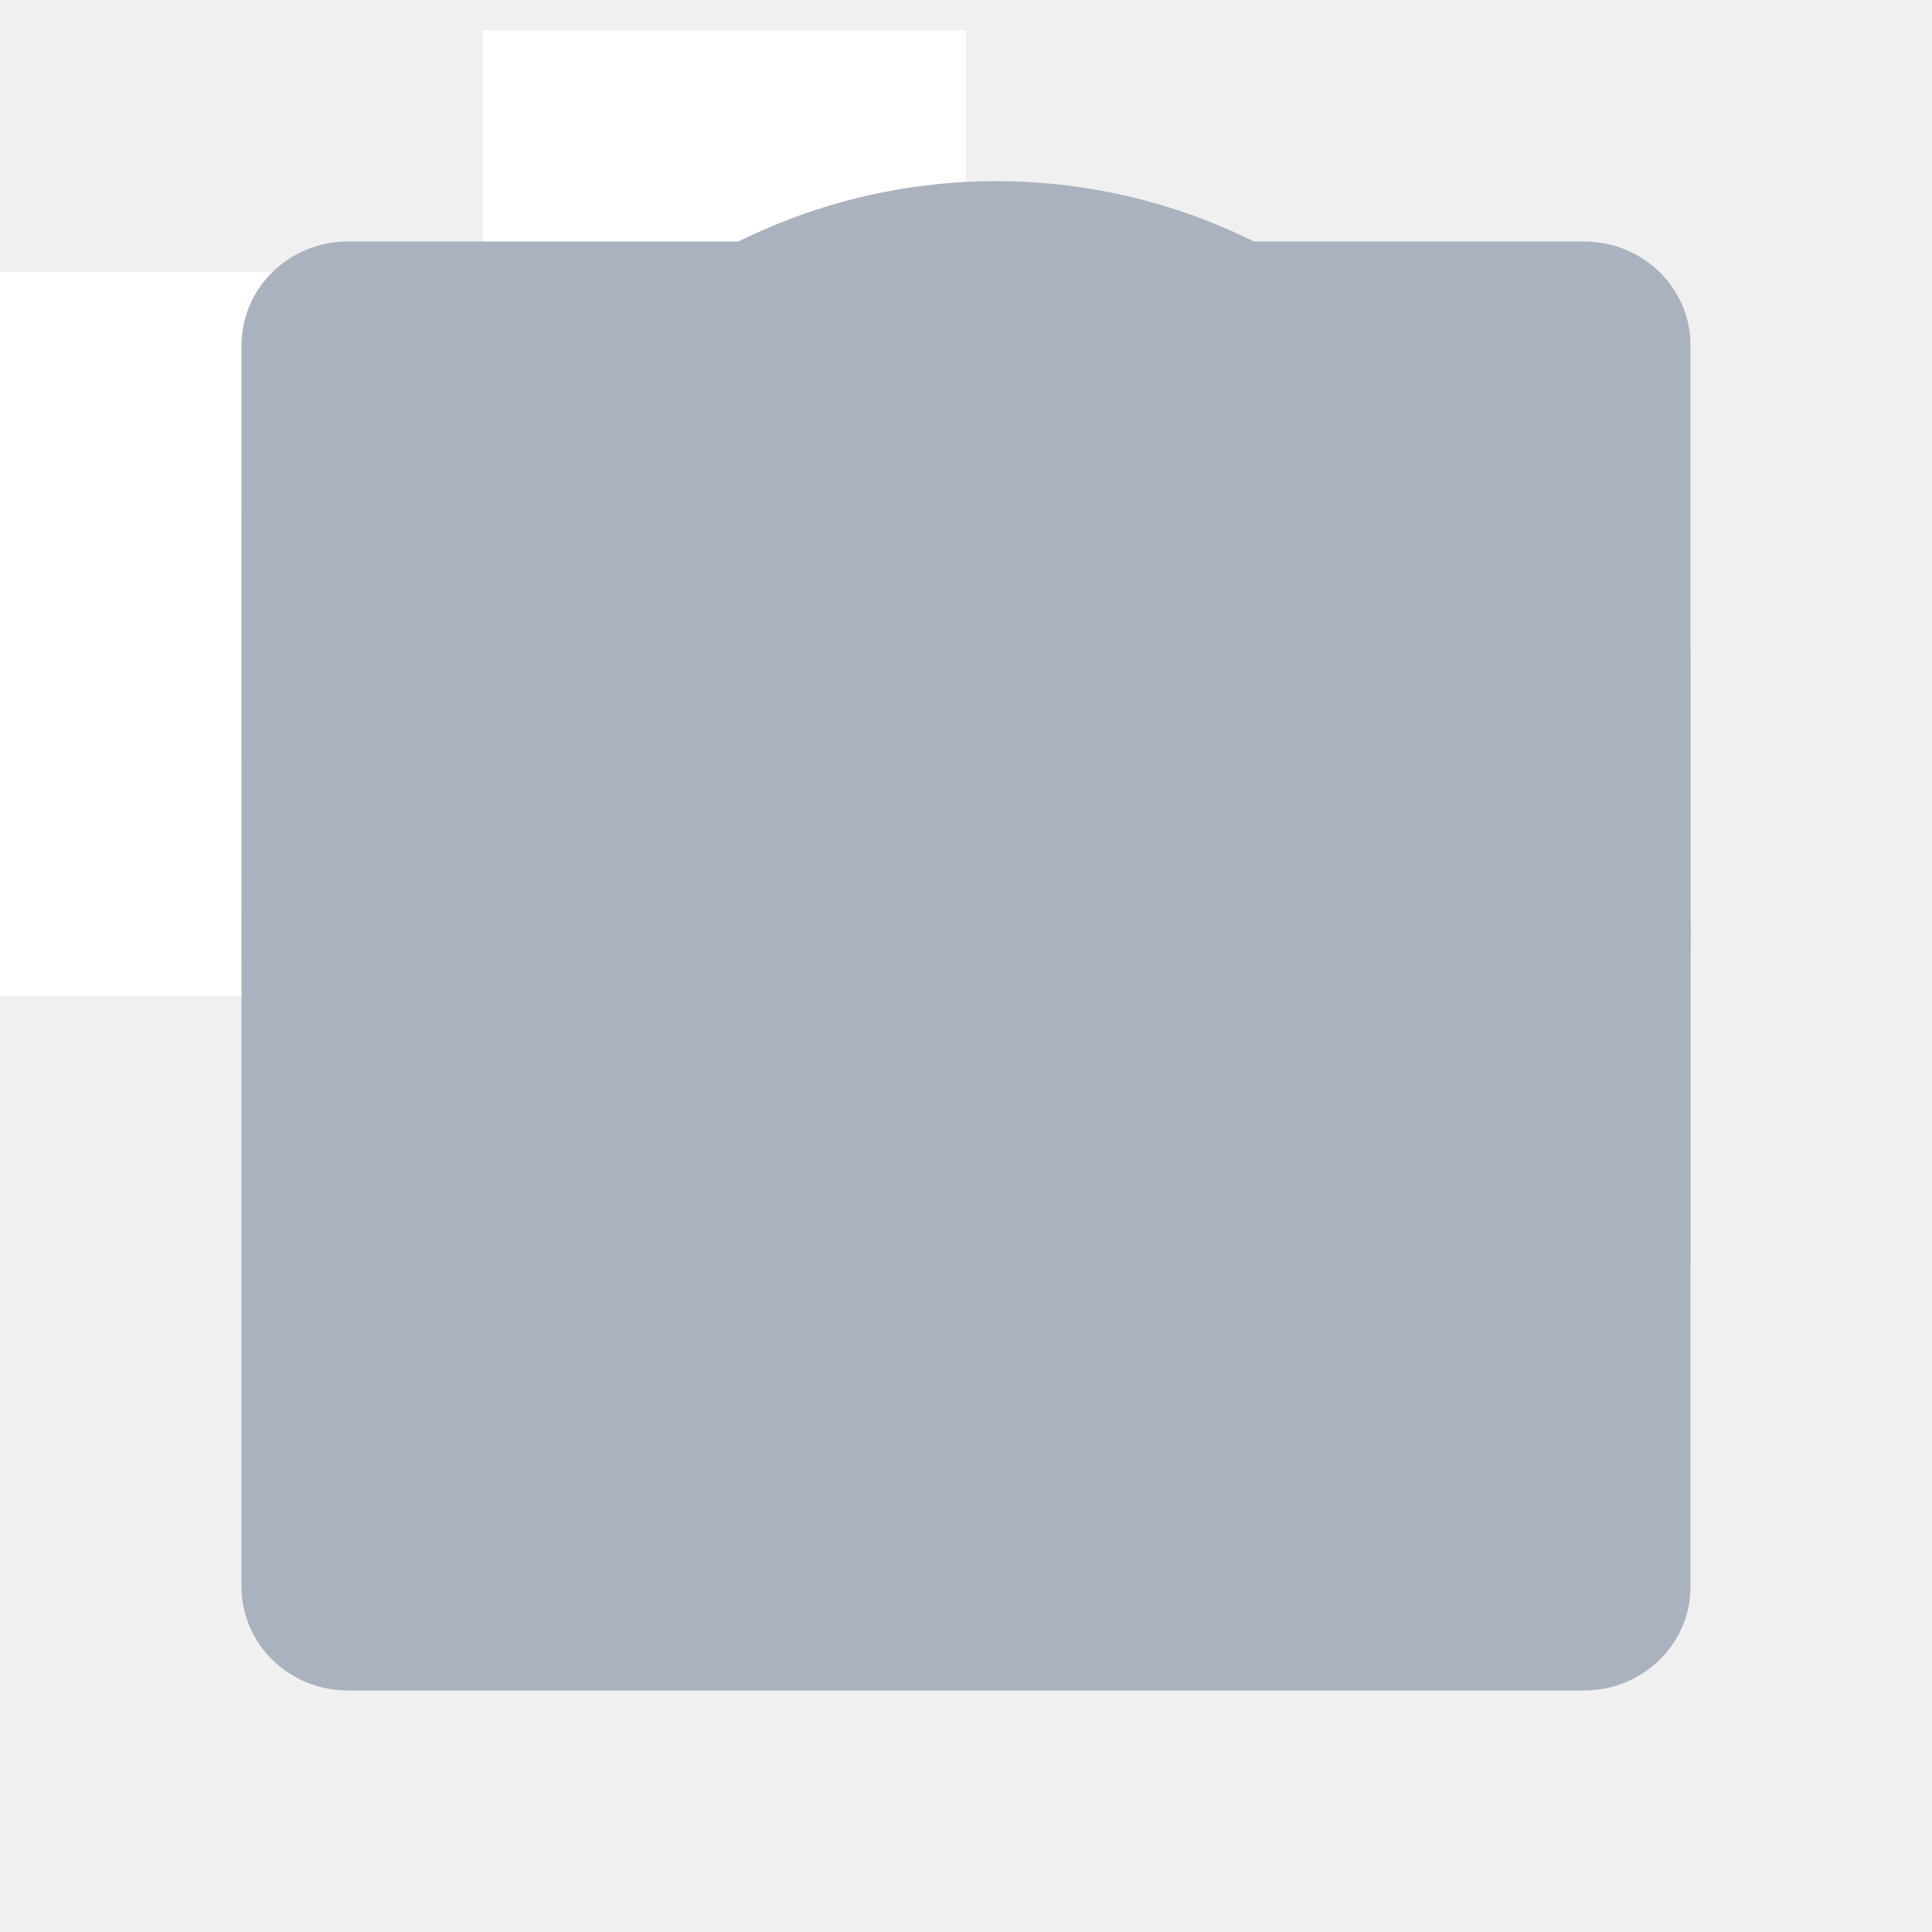
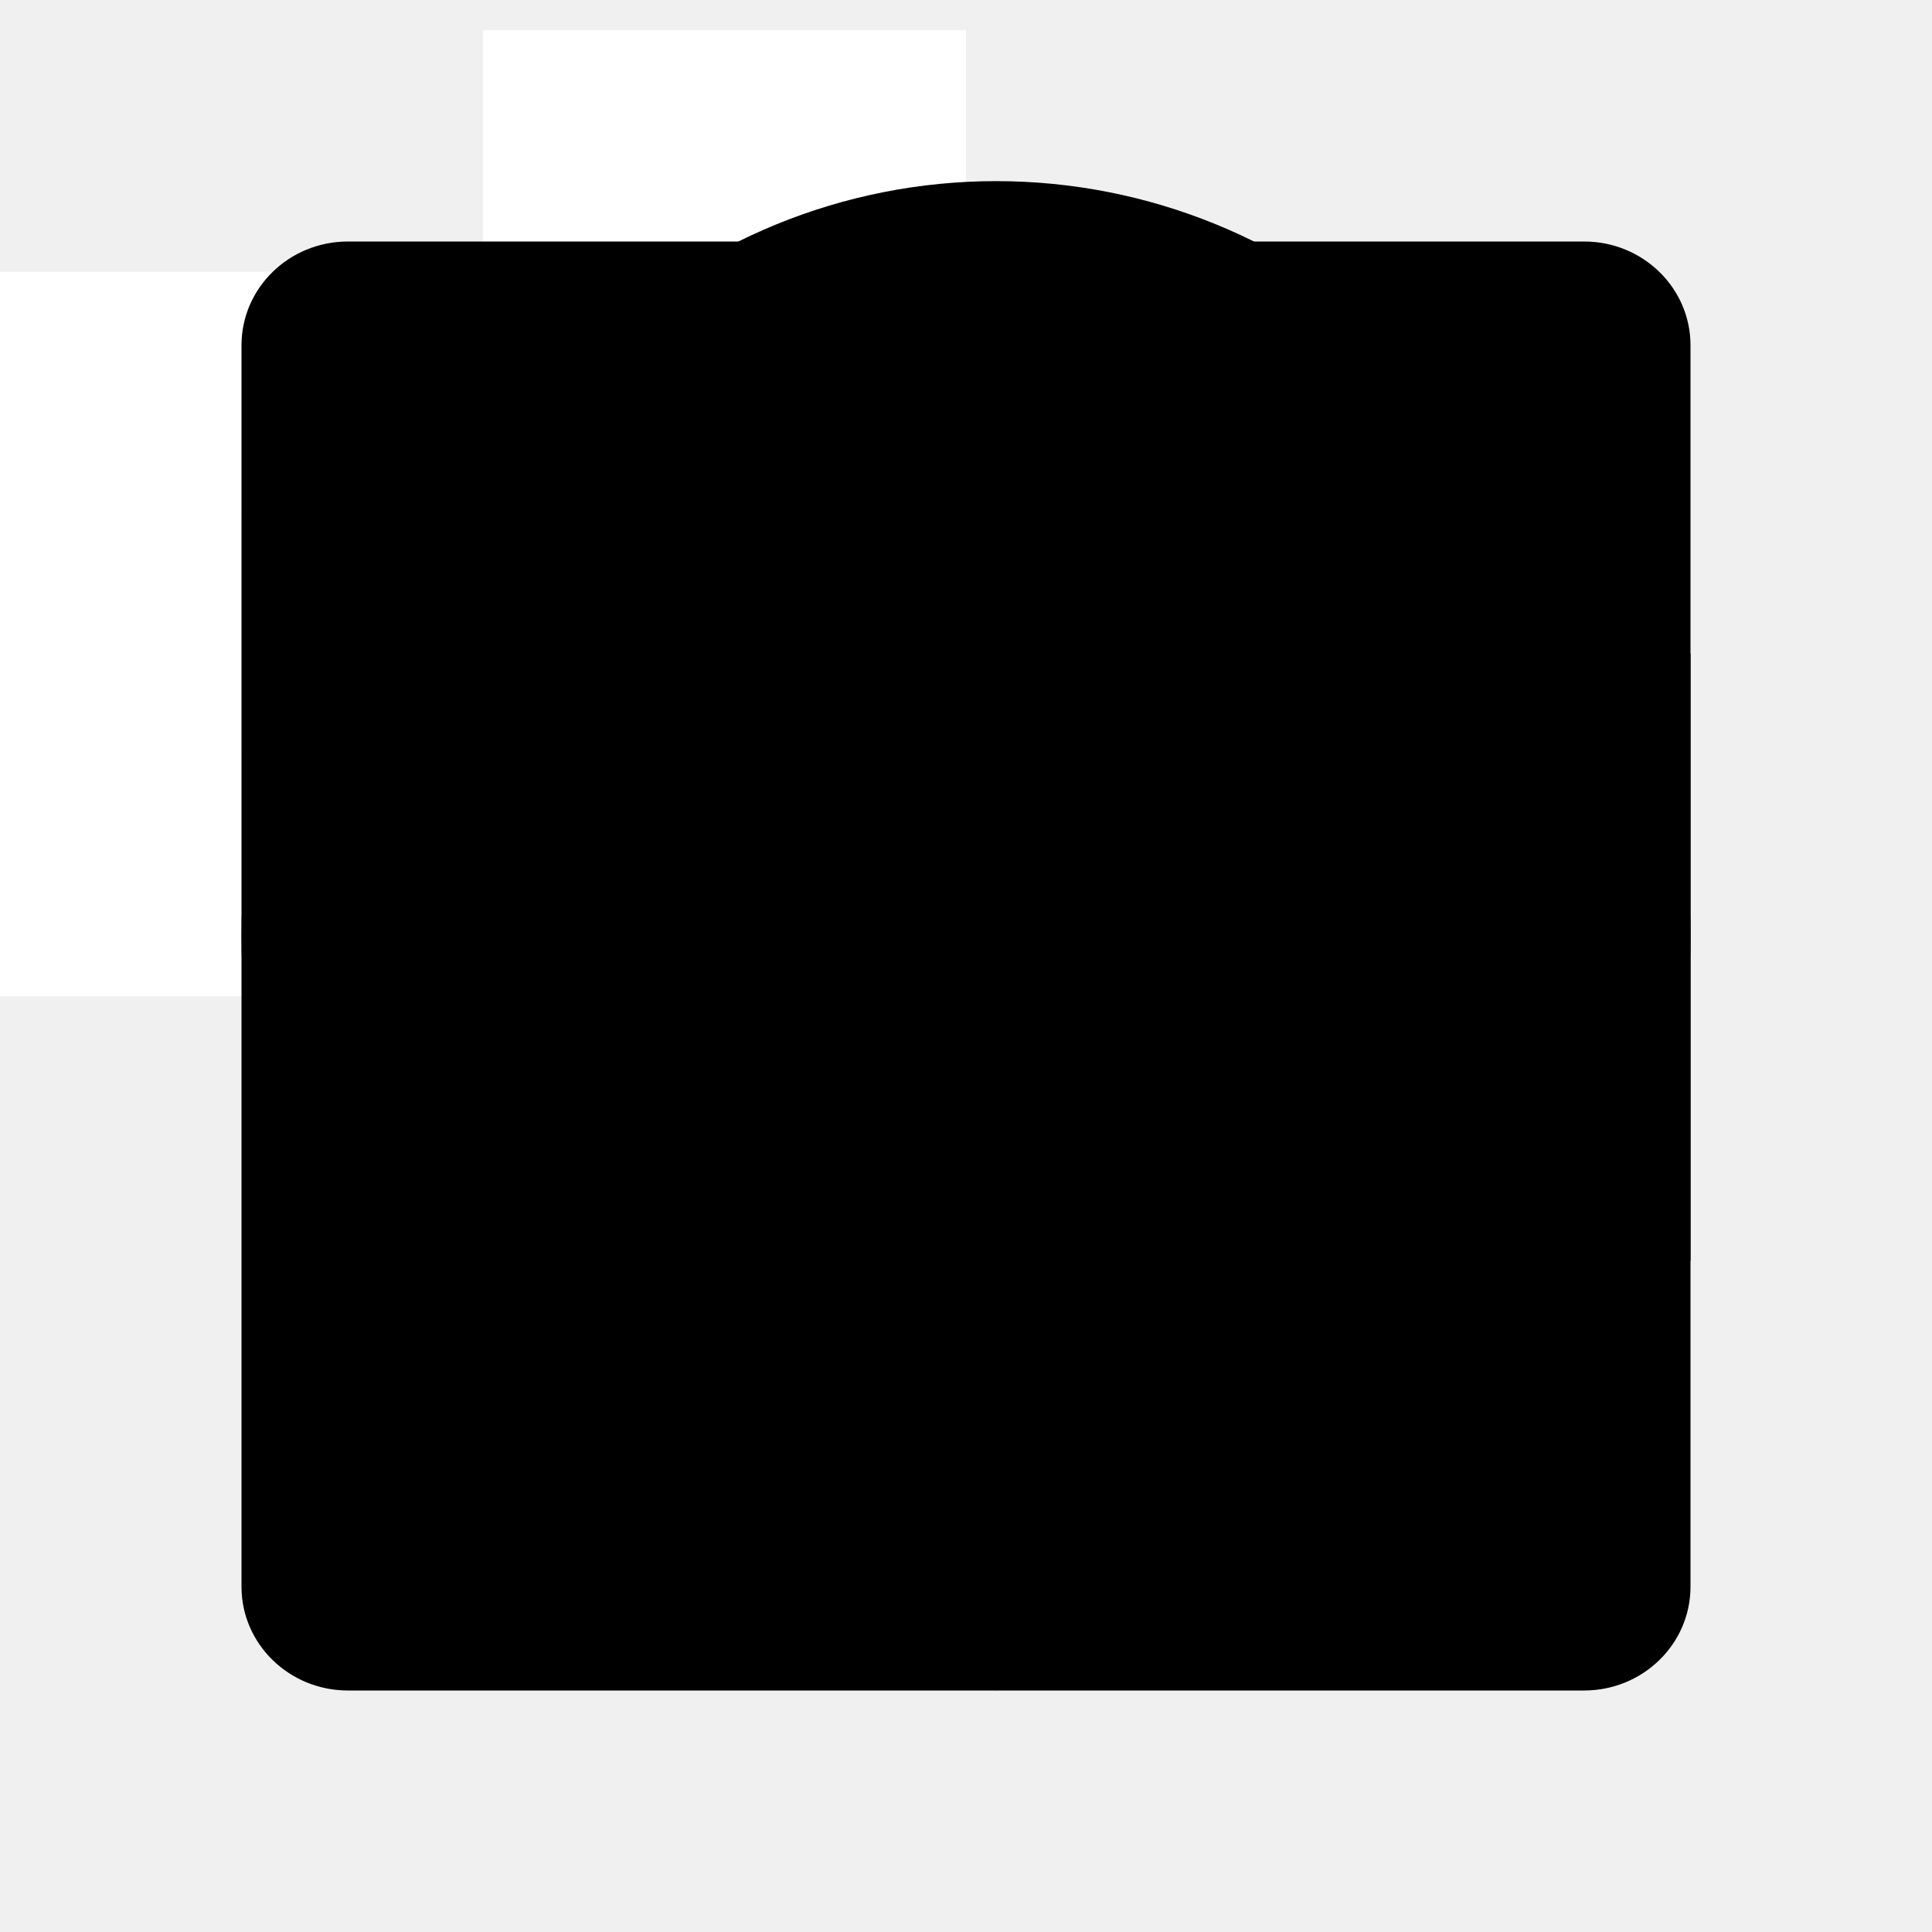
<svg xmlns="http://www.w3.org/2000/svg" width="32" height="32" viewBox="0 0 32 32" fill="none">
  <g id="logoHeader">
    <path id="Union" fill-rule="evenodd" clip-rule="evenodd" d="M12 0.5H8V4.5H4H0V8.5V12.5V16.5H4H8V12.5H12H16V8.5V4.5V0.5H12ZM4 12.5H8V8.5H12V4.5H8V8.5H4V12.5Z" fill="white" />
  </g>
  <g id="Calendar">
-     <path id="Vector" d="M10.375 6C10.541 6 10.7 6.066 10.817 6.183C10.934 6.3 11 6.459 11 6.625V7.25H21V6.625C21 6.459 21.066 6.3 21.183 6.183C21.3 6.066 21.459 6 21.625 6C21.791 6 21.95 6.066 22.067 6.183C22.184 6.3 22.25 6.459 22.25 6.625V7.25H23.5C24.163 7.25 24.799 7.513 25.268 7.982C25.737 8.451 26 9.087 26 9.75V23.5C26 24.163 25.737 24.799 25.268 25.268C24.799 25.737 24.163 26 23.5 26H8.5C7.837 26 7.201 25.737 6.732 25.268C6.263 24.799 6 24.163 6 23.5V12.25H26V11H6V9.75C6 9.087 6.263 8.451 6.732 7.982C7.201 7.513 7.837 7.25 8.5 7.25H9.75V6.625C9.75 6.459 9.816 6.3 9.933 6.183C10.05 6.066 10.209 6 10.375 6V6Z" fill="#ABB2BF" />
+     <path id="Vector" d="M10.375 6C10.541 6 10.7 6.066 10.817 6.183C10.934 6.3 11 6.459 11 6.625V7.25H21V6.625C21 6.459 21.066 6.3 21.183 6.183C21.3 6.066 21.459 6 21.625 6C21.791 6 21.95 6.066 22.067 6.183C22.184 6.3 22.25 6.459 22.25 6.625V7.25H23.5C24.163 7.25 24.799 7.513 25.268 7.982C25.737 8.451 26 9.087 26 9.75V23.5C26 24.163 25.737 24.799 25.268 25.268C24.799 25.737 24.163 26 23.5 26H8.5C7.837 26 7.201 25.737 6.732 25.268C6.263 24.799 6 24.163 6 23.5V12.25H26V11H6V9.75C6 9.087 6.263 8.451 6.732 7.982C7.201 7.513 7.837 7.25 8.5 7.25H9.75V6.625C9.75 6.459 9.816 6.3 9.933 6.183C10.05 6.066 10.209 6 10.375 6V6Z" fill="currentColor" />
  </g>
  <g id="Dribble">
-     <path id="Vector" fill-rule="evenodd" clip-rule="evenodd" d="M16.5 4C10.152 4 5 9.152 5 15.5C5 21.848 10.152 27 16.5 27C22.837 27 28 21.848 28 15.5C28 9.152 22.837 4 16.5 4ZM24.096 9.302C25.512 11.025 26.295 13.182 26.317 15.412C25.992 15.351 22.749 14.689 19.481 15.1C19.407 14.939 19.343 14.764 19.269 14.59C19.069 14.116 18.845 13.63 18.62 13.167C22.237 11.696 23.884 9.576 24.097 9.3L24.096 9.302ZM16.5 5.696C18.994 5.696 21.277 6.631 23.012 8.166C22.837 8.416 21.352 10.398 17.86 11.708C16.25 8.752 14.467 6.332 14.193 5.958C14.949 5.781 15.723 5.693 16.5 5.696ZM12.321 6.619C13.637 8.443 14.854 10.338 15.964 12.294C11.374 13.516 7.32 13.492 6.883 13.492C7.199 12.005 7.854 10.611 8.798 9.419C9.741 8.228 10.947 7.27 12.321 6.621V6.619ZM6.672 15.514V15.213C7.096 15.227 11.861 15.289 16.763 13.817C17.049 14.364 17.311 14.926 17.561 15.487L17.173 15.599C12.11 17.234 9.416 21.698 9.19 22.074C7.569 20.273 6.671 17.936 6.672 15.513V15.514ZM16.5 25.328C14.317 25.332 12.196 24.603 10.477 23.258C10.649 22.896 12.646 19.055 18.183 17.122C18.209 17.109 18.221 17.109 18.247 17.097C19.18 19.507 19.881 22 20.341 24.543C19.128 25.065 17.82 25.332 16.5 25.328ZM21.977 23.645C21.876 23.045 21.352 20.178 20.068 16.647C23.148 16.161 25.842 16.959 26.179 17.071C25.969 18.398 25.488 19.666 24.764 20.797C24.041 21.929 23.091 22.898 21.975 23.645H21.977Z" fill="#ABB2BF" />
+     <path id="Vector" fill-rule="evenodd" clip-rule="evenodd" d="M16.5 4C10.152 4 5 9.152 5 15.5C5 21.848 10.152 27 16.5 27C22.837 27 28 21.848 28 15.5C28 9.152 22.837 4 16.5 4ZM24.096 9.302C25.512 11.025 26.295 13.182 26.317 15.412C25.992 15.351 22.749 14.689 19.481 15.1C19.407 14.939 19.343 14.764 19.269 14.59C19.069 14.116 18.845 13.63 18.62 13.167C22.237 11.696 23.884 9.576 24.097 9.3L24.096 9.302ZM16.5 5.696C18.994 5.696 21.277 6.631 23.012 8.166C22.837 8.416 21.352 10.398 17.86 11.708C16.25 8.752 14.467 6.332 14.193 5.958C14.949 5.781 15.723 5.693 16.5 5.696ZM12.321 6.619C13.637 8.443 14.854 10.338 15.964 12.294C11.374 13.516 7.32 13.492 6.883 13.492C7.199 12.005 7.854 10.611 8.798 9.419C9.741 8.228 10.947 7.27 12.321 6.621V6.619ZM6.672 15.514V15.213C7.096 15.227 11.861 15.289 16.763 13.817C17.049 14.364 17.311 14.926 17.561 15.487L17.173 15.599C12.11 17.234 9.416 21.698 9.19 22.074C7.569 20.273 6.671 17.936 6.672 15.513V15.514ZM16.5 25.328C14.317 25.332 12.196 24.603 10.477 23.258C10.649 22.896 12.646 19.055 18.183 17.122C18.209 17.109 18.221 17.109 18.247 17.097C19.18 19.507 19.881 22 20.341 24.543C19.128 25.065 17.82 25.332 16.5 25.328ZM21.977 23.645C21.876 23.045 21.352 20.178 20.068 16.647C23.148 16.161 25.842 16.959 26.179 17.071C25.969 18.398 25.488 19.666 24.764 20.797C24.041 21.929 23.091 22.898 21.975 23.645H21.977Z" fill="currentColor" />
  </g>
  <g id="Github">
-     <path id="Vector" d="M15.5 6C9.699 6 5 10.588 5 16.253C5 20.79 8.006 24.622 12.179 25.98C12.704 26.07 12.901 25.762 12.901 25.493C12.901 25.25 12.888 24.442 12.888 23.584C10.25 24.058 9.568 22.956 9.357 22.379C9.239 22.084 8.727 21.174 8.281 20.931C7.914 20.739 7.389 20.264 8.268 20.252C9.095 20.239 9.686 20.995 9.883 21.302C10.828 22.853 12.337 22.418 12.941 22.148C13.033 21.482 13.308 21.033 13.61 20.777C11.274 20.521 8.832 19.636 8.832 15.715C8.832 14.6 9.239 13.677 9.909 12.959C9.804 12.703 9.436 11.652 10.014 10.242C10.014 10.242 10.893 9.973 12.901 11.293C13.741 11.062 14.634 10.947 15.526 10.947C16.419 10.947 17.311 11.062 18.151 11.293C20.159 9.96 21.039 10.242 21.039 10.242C21.616 11.652 21.249 12.703 21.144 12.959C21.813 13.677 22.22 14.587 22.22 15.715C22.22 19.649 19.766 20.521 17.429 20.777C17.81 21.098 18.138 21.713 18.138 22.674C18.138 24.045 18.125 25.147 18.125 25.493C18.125 25.762 18.322 26.083 18.847 25.98C20.931 25.294 22.743 23.985 24.026 22.24C25.309 20.495 26 18.401 26 16.253C26 10.588 21.301 6 15.5 6Z" fill="#ABB2BF" />
+     <path id="Vector" d="M15.5 6C9.699 6 5 10.588 5 16.253C5 20.79 8.006 24.622 12.179 25.98C12.704 26.07 12.901 25.762 12.901 25.493C12.901 25.25 12.888 24.442 12.888 23.584C10.25 24.058 9.568 22.956 9.357 22.379C9.239 22.084 8.727 21.174 8.281 20.931C7.914 20.739 7.389 20.264 8.268 20.252C9.095 20.239 9.686 20.995 9.883 21.302C10.828 22.853 12.337 22.418 12.941 22.148C13.033 21.482 13.308 21.033 13.61 20.777C11.274 20.521 8.832 19.636 8.832 15.715C8.832 14.6 9.239 13.677 9.909 12.959C9.804 12.703 9.436 11.652 10.014 10.242C10.014 10.242 10.893 9.973 12.901 11.293C13.741 11.062 14.634 10.947 15.526 10.947C16.419 10.947 17.311 11.062 18.151 11.293C20.159 9.96 21.039 10.242 21.039 10.242C21.616 11.652 21.249 12.703 21.144 12.959C21.813 13.677 22.22 14.587 22.22 15.715C22.22 19.649 19.766 20.521 17.429 20.777C17.81 21.098 18.138 21.713 18.138 22.674C18.138 24.045 18.125 25.147 18.125 25.493C18.125 25.762 18.322 26.083 18.847 25.98C20.931 25.294 22.743 23.985 24.026 22.24C25.309 20.495 26 18.401 26 16.253C26 10.588 21.301 6 15.5 6Z" fill="currentColor" />
  </g>
  <g id="Card">
-     <path id="Vector" d="M5 10.667C5 9.959 5.29 9.281 5.805 8.781C6.321 8.281 7.021 8 7.75 8H24.25C24.979 8 25.679 8.281 26.195 8.781C26.71 9.281 27 9.959 27 10.667V17.333H5V10.667ZM20.812 12C20.63 12 20.455 12.07 20.326 12.195C20.197 12.32 20.125 12.49 20.125 12.667V14C20.125 14.177 20.197 14.346 20.326 14.471C20.455 14.596 20.63 14.667 20.812 14.667H23.562C23.745 14.667 23.92 14.596 24.049 14.471C24.178 14.346 24.25 14.177 24.25 14V12.667C24.25 12.49 24.178 12.32 24.049 12.195C23.92 12.07 23.745 12 23.562 12H20.812ZM5 20V21.333C5 22.041 5.29 22.719 5.805 23.219C6.321 23.719 7.021 24 7.75 24H24.25C24.979 24 25.679 23.719 26.195 23.219C26.71 22.719 27 22.041 27 21.333V20H5Z" fill="#ABB2BF" />
+     <path id="Vector" d="M5 10.667C5 9.959 5.29 9.281 5.805 8.781C6.321 8.281 7.021 8 7.75 8H24.25C24.979 8 25.679 8.281 26.195 8.781C26.71 9.281 27 9.959 27 10.667V17.333H5V10.667ZM20.812 12C20.63 12 20.455 12.07 20.326 12.195C20.197 12.32 20.125 12.49 20.125 12.667V14C20.125 14.177 20.197 14.346 20.326 14.471C20.455 14.596 20.63 14.667 20.812 14.667H23.562C23.745 14.667 23.92 14.596 24.049 14.471C24.178 14.346 24.25 14.177 24.25 14V12.667C24.25 12.49 24.178 12.32 24.049 12.195C23.92 12.07 23.745 12 23.562 12H20.812ZM5 20V21.333C5 22.041 5.29 22.719 5.805 23.219C6.321 23.719 7.021 24 7.75 24H24.25C24.979 24 25.679 23.719 26.195 23.219C26.71 22.719 27 22.041 27 21.333V20H5Z" fill="currentColor" />
  </g>
  <g id="Email">
-     <path id="Vector" d="M5.072 9.203C5.217 8.577 5.573 8.018 6.082 7.618C6.592 7.218 7.224 7 7.875 7H25.125C25.776 7 26.408 7.218 26.918 7.618C27.427 8.018 27.783 8.577 27.928 9.203L16.5 16.087L5.072 9.203ZM5 10.821V20.885L13.342 15.844L5 10.821ZM14.719 16.676L5.275 22.381C5.508 22.866 5.876 23.275 6.337 23.562C6.797 23.849 7.33 24 7.875 24H25.125C25.669 24 26.203 23.848 26.663 23.561C27.123 23.274 27.491 22.864 27.724 22.379L18.28 16.674L16.5 17.747L14.719 16.674V16.676ZM19.658 15.846L28 20.885V10.821L19.658 15.844V15.846Z" fill="#ABB2BF" />
+     <path id="Vector" d="M5.072 9.203C5.217 8.577 5.573 8.018 6.082 7.618C6.592 7.218 7.224 7 7.875 7H25.125C25.776 7 26.408 7.218 26.918 7.618C27.427 8.018 27.783 8.577 27.928 9.203L16.5 16.087L5.072 9.203ZM5 10.821V20.885L13.342 15.844L5 10.821ZM14.719 16.676L5.275 22.381C5.508 22.866 5.876 23.275 6.337 23.562C6.797 23.849 7.33 24 7.875 24H25.125C25.669 24 26.203 23.848 26.663 23.561C27.123 23.274 27.491 22.864 27.724 22.379L18.28 16.674L16.5 17.747L14.719 16.674V16.676ZM19.658 15.846L28 20.885V10.821L19.658 15.844V15.846Z" fill="currentColor" />
  </g>
  <g id="Landmark">
-     <path id="Vector" d="M16.5 28C16.5 28 26 19.116 26 12.375C26 9.889 24.999 7.504 23.218 5.746C21.436 3.988 19.02 3 16.5 3C13.98 3 11.564 3.988 9.782 5.746C8.001 7.504 7 9.889 7 12.375C7 19.116 16.5 28 16.5 28ZM16.5 17.062C15.24 17.062 14.032 16.569 13.141 15.69C12.25 14.81 11.75 13.618 11.75 12.375C11.75 11.132 12.25 9.94 13.141 9.06C14.032 8.181 15.24 7.688 16.5 7.688C17.76 7.688 18.968 8.181 19.859 9.06C20.75 9.94 21.25 11.132 21.25 12.375C21.25 13.618 20.75 14.81 19.859 15.69C18.968 16.569 17.76 17.062 16.5 17.062Z" fill="#ABB2BF" />
+     <path id="Vector" d="M16.5 28C16.5 28 26 19.116 26 12.375C26 9.889 24.999 7.504 23.218 5.746C21.436 3.988 19.02 3 16.5 3C13.98 3 11.564 3.988 9.782 5.746C8.001 7.504 7 9.889 7 12.375C7 19.116 16.5 28 16.5 28ZM16.5 17.062C15.24 17.062 14.032 16.569 13.141 15.69C12.25 14.81 11.75 13.618 11.75 12.375C11.75 11.132 12.25 9.94 13.141 9.06C14.032 8.181 15.24 7.688 16.5 7.688C17.76 7.688 18.968 8.181 19.859 9.06C20.75 9.94 21.25 11.132 21.25 12.375C21.25 13.618 20.75 14.81 19.859 15.69C18.968 16.569 17.76 17.062 16.5 17.062Z" fill="currentColor" />
  </g>
  <g id="Linkedin">
-     <path id="Vector" d="M4 5.719C4 4.769 4.789 4 5.763 4H26.238C27.211 4 28 4.769 28 5.719V26.281C28 27.23 27.211 28 26.238 28H5.763C4.789 28 4 27.23 4 26.281V5.719ZM11.415 24.091V13.254H7.813V24.091H11.415ZM9.614 11.773C10.87 11.773 11.652 10.942 11.652 9.901C11.629 8.838 10.871 8.029 9.639 8.029C8.405 8.029 7.6 8.839 7.6 9.901C7.6 10.942 8.382 11.773 9.591 11.773H9.614ZM16.977 24.091V18.038C16.977 17.715 17 17.39 17.096 17.16C17.356 16.513 17.948 15.842 18.945 15.842C20.248 15.842 20.768 16.835 20.768 18.294V24.091H24.37V17.875C24.37 14.545 22.594 12.997 20.224 12.997C18.313 12.997 17.456 14.047 16.977 14.787V14.824H16.953C16.96 14.812 16.968 14.799 16.977 14.787V13.254H13.377C13.421 14.271 13.377 24.091 13.377 24.091H16.977Z" fill="#ABB2BF" />
+     <path id="Vector" d="M4 5.719C4 4.769 4.789 4 5.763 4H26.238C27.211 4 28 4.769 28 5.719V26.281C28 27.23 27.211 28 26.238 28H5.763C4.789 28 4 27.23 4 26.281V5.719ZM11.415 24.091V13.254H7.813V24.091H11.415ZM9.614 11.773C10.87 11.773 11.652 10.942 11.652 9.901C11.629 8.838 10.871 8.029 9.639 8.029C8.405 8.029 7.6 8.839 7.6 9.901C7.6 10.942 8.382 11.773 9.591 11.773H9.614ZM16.977 24.091V18.038C16.977 17.715 17 17.39 17.096 17.16C17.356 16.513 17.948 15.842 18.945 15.842C20.248 15.842 20.768 16.835 20.768 18.294V24.091H24.37V17.875C24.37 14.545 22.594 12.997 20.224 12.997C18.313 12.997 17.456 14.047 16.977 14.787V14.824H16.953C16.96 14.812 16.968 14.799 16.977 14.787V13.254H13.377C13.421 14.271 13.377 24.091 13.377 24.091H16.977Z" fill="currentColor" />
  </g>
  <g id="Play">
-     <path id="Vector" d="M23.192 17.394L10.466 24.778C9.386 25.404 8 24.646 8 23.384L8 8.616C8 7.356 9.384 6.596 10.466 7.224L23.192 14.608C23.438 14.748 23.642 14.951 23.784 15.196C23.926 15.44 24.001 15.718 24.001 16.001C24.001 16.284 23.926 16.562 23.784 16.806C23.642 17.051 23.438 17.254 23.192 17.394Z" fill="#ABB2BF" />
+     <path id="Vector" d="M23.192 17.394L10.466 24.778C9.386 25.404 8 24.646 8 23.384L8 8.616C8 7.356 9.384 6.596 10.466 7.224L23.192 14.608C23.438 14.748 23.642 14.951 23.784 15.196C23.926 15.44 24.001 15.718 24.001 16.001C24.001 16.284 23.926 16.562 23.784 16.806C23.642 17.051 23.438 17.254 23.192 17.394Z" fill="currentColor" />
  </g>
  <g id="Telegram">
-     <path id="Vector" d="M27 15.5C27 18.55 25.788 21.475 23.632 23.632C21.475 25.788 18.55 27 15.5 27C12.45 27 9.525 25.788 7.368 23.632C5.212 21.475 4 18.55 4 15.5C4 12.45 5.212 9.525 7.368 7.368C9.525 5.212 12.45 4 15.5 4C18.55 4 21.475 5.212 23.632 7.368C25.788 9.525 27 12.45 27 15.5ZM15.913 12.49C14.794 12.956 12.557 13.919 9.205 15.379C8.662 15.595 8.376 15.808 8.35 16.015C8.307 16.364 8.745 16.502 9.342 16.69L9.593 16.769C10.18 16.96 10.97 17.183 11.38 17.192C11.754 17.201 12.169 17.048 12.628 16.732C15.76 14.617 17.377 13.549 17.478 13.526C17.55 13.509 17.651 13.489 17.717 13.549C17.784 13.608 17.777 13.722 17.77 13.752C17.727 13.937 16.006 15.536 15.116 16.364C14.839 16.623 14.642 16.805 14.602 16.847C14.513 16.938 14.423 17.027 14.331 17.114C13.785 17.64 13.377 18.034 14.353 18.678C14.823 18.989 15.2 19.243 15.575 19.499C15.983 19.778 16.391 20.055 16.92 20.403C17.054 20.49 17.183 20.583 17.308 20.672C17.784 21.011 18.214 21.316 18.742 21.267C19.049 21.238 19.367 20.951 19.528 20.088C19.909 18.052 20.658 13.64 20.83 11.821C20.841 11.67 20.834 11.518 20.812 11.369C20.798 11.248 20.739 11.136 20.648 11.057C20.517 10.966 20.361 10.92 20.202 10.923C19.771 10.93 19.105 11.162 15.913 12.49Z" fill="#ABB2BF" />
+     <path id="Vector" d="M27 15.5C27 18.55 25.788 21.475 23.632 23.632C21.475 25.788 18.55 27 15.5 27C12.45 27 9.525 25.788 7.368 23.632C5.212 21.475 4 18.55 4 15.5C4 12.45 5.212 9.525 7.368 7.368C9.525 5.212 12.45 4 15.5 4C18.55 4 21.475 5.212 23.632 7.368C25.788 9.525 27 12.45 27 15.5ZM15.913 12.49C14.794 12.956 12.557 13.919 9.205 15.379C8.662 15.595 8.376 15.808 8.35 16.015C8.307 16.364 8.745 16.502 9.342 16.69L9.593 16.769C10.18 16.96 10.97 17.183 11.38 17.192C11.754 17.201 12.169 17.048 12.628 16.732C15.76 14.617 17.377 13.549 17.478 13.526C17.55 13.509 17.651 13.489 17.717 13.549C17.784 13.608 17.777 13.722 17.77 13.752C17.727 13.937 16.006 15.536 15.116 16.364C14.839 16.623 14.642 16.805 14.602 16.847C14.513 16.938 14.423 17.027 14.331 17.114C13.785 17.64 13.377 18.034 14.353 18.678C14.823 18.989 15.2 19.243 15.575 19.499C15.983 19.778 16.391 20.055 16.92 20.403C17.054 20.49 17.183 20.583 17.308 20.672C17.784 21.011 18.214 21.316 18.742 21.267C19.049 21.238 19.367 20.951 19.528 20.088C19.909 18.052 20.658 13.64 20.83 11.821C20.841 11.67 20.834 11.518 20.812 11.369C20.798 11.248 20.739 11.136 20.648 11.057C20.517 10.966 20.361 10.92 20.202 10.923C19.771 10.93 19.105 11.162 15.913 12.49Z" fill="currentColor" />
  </g>
</svg>
